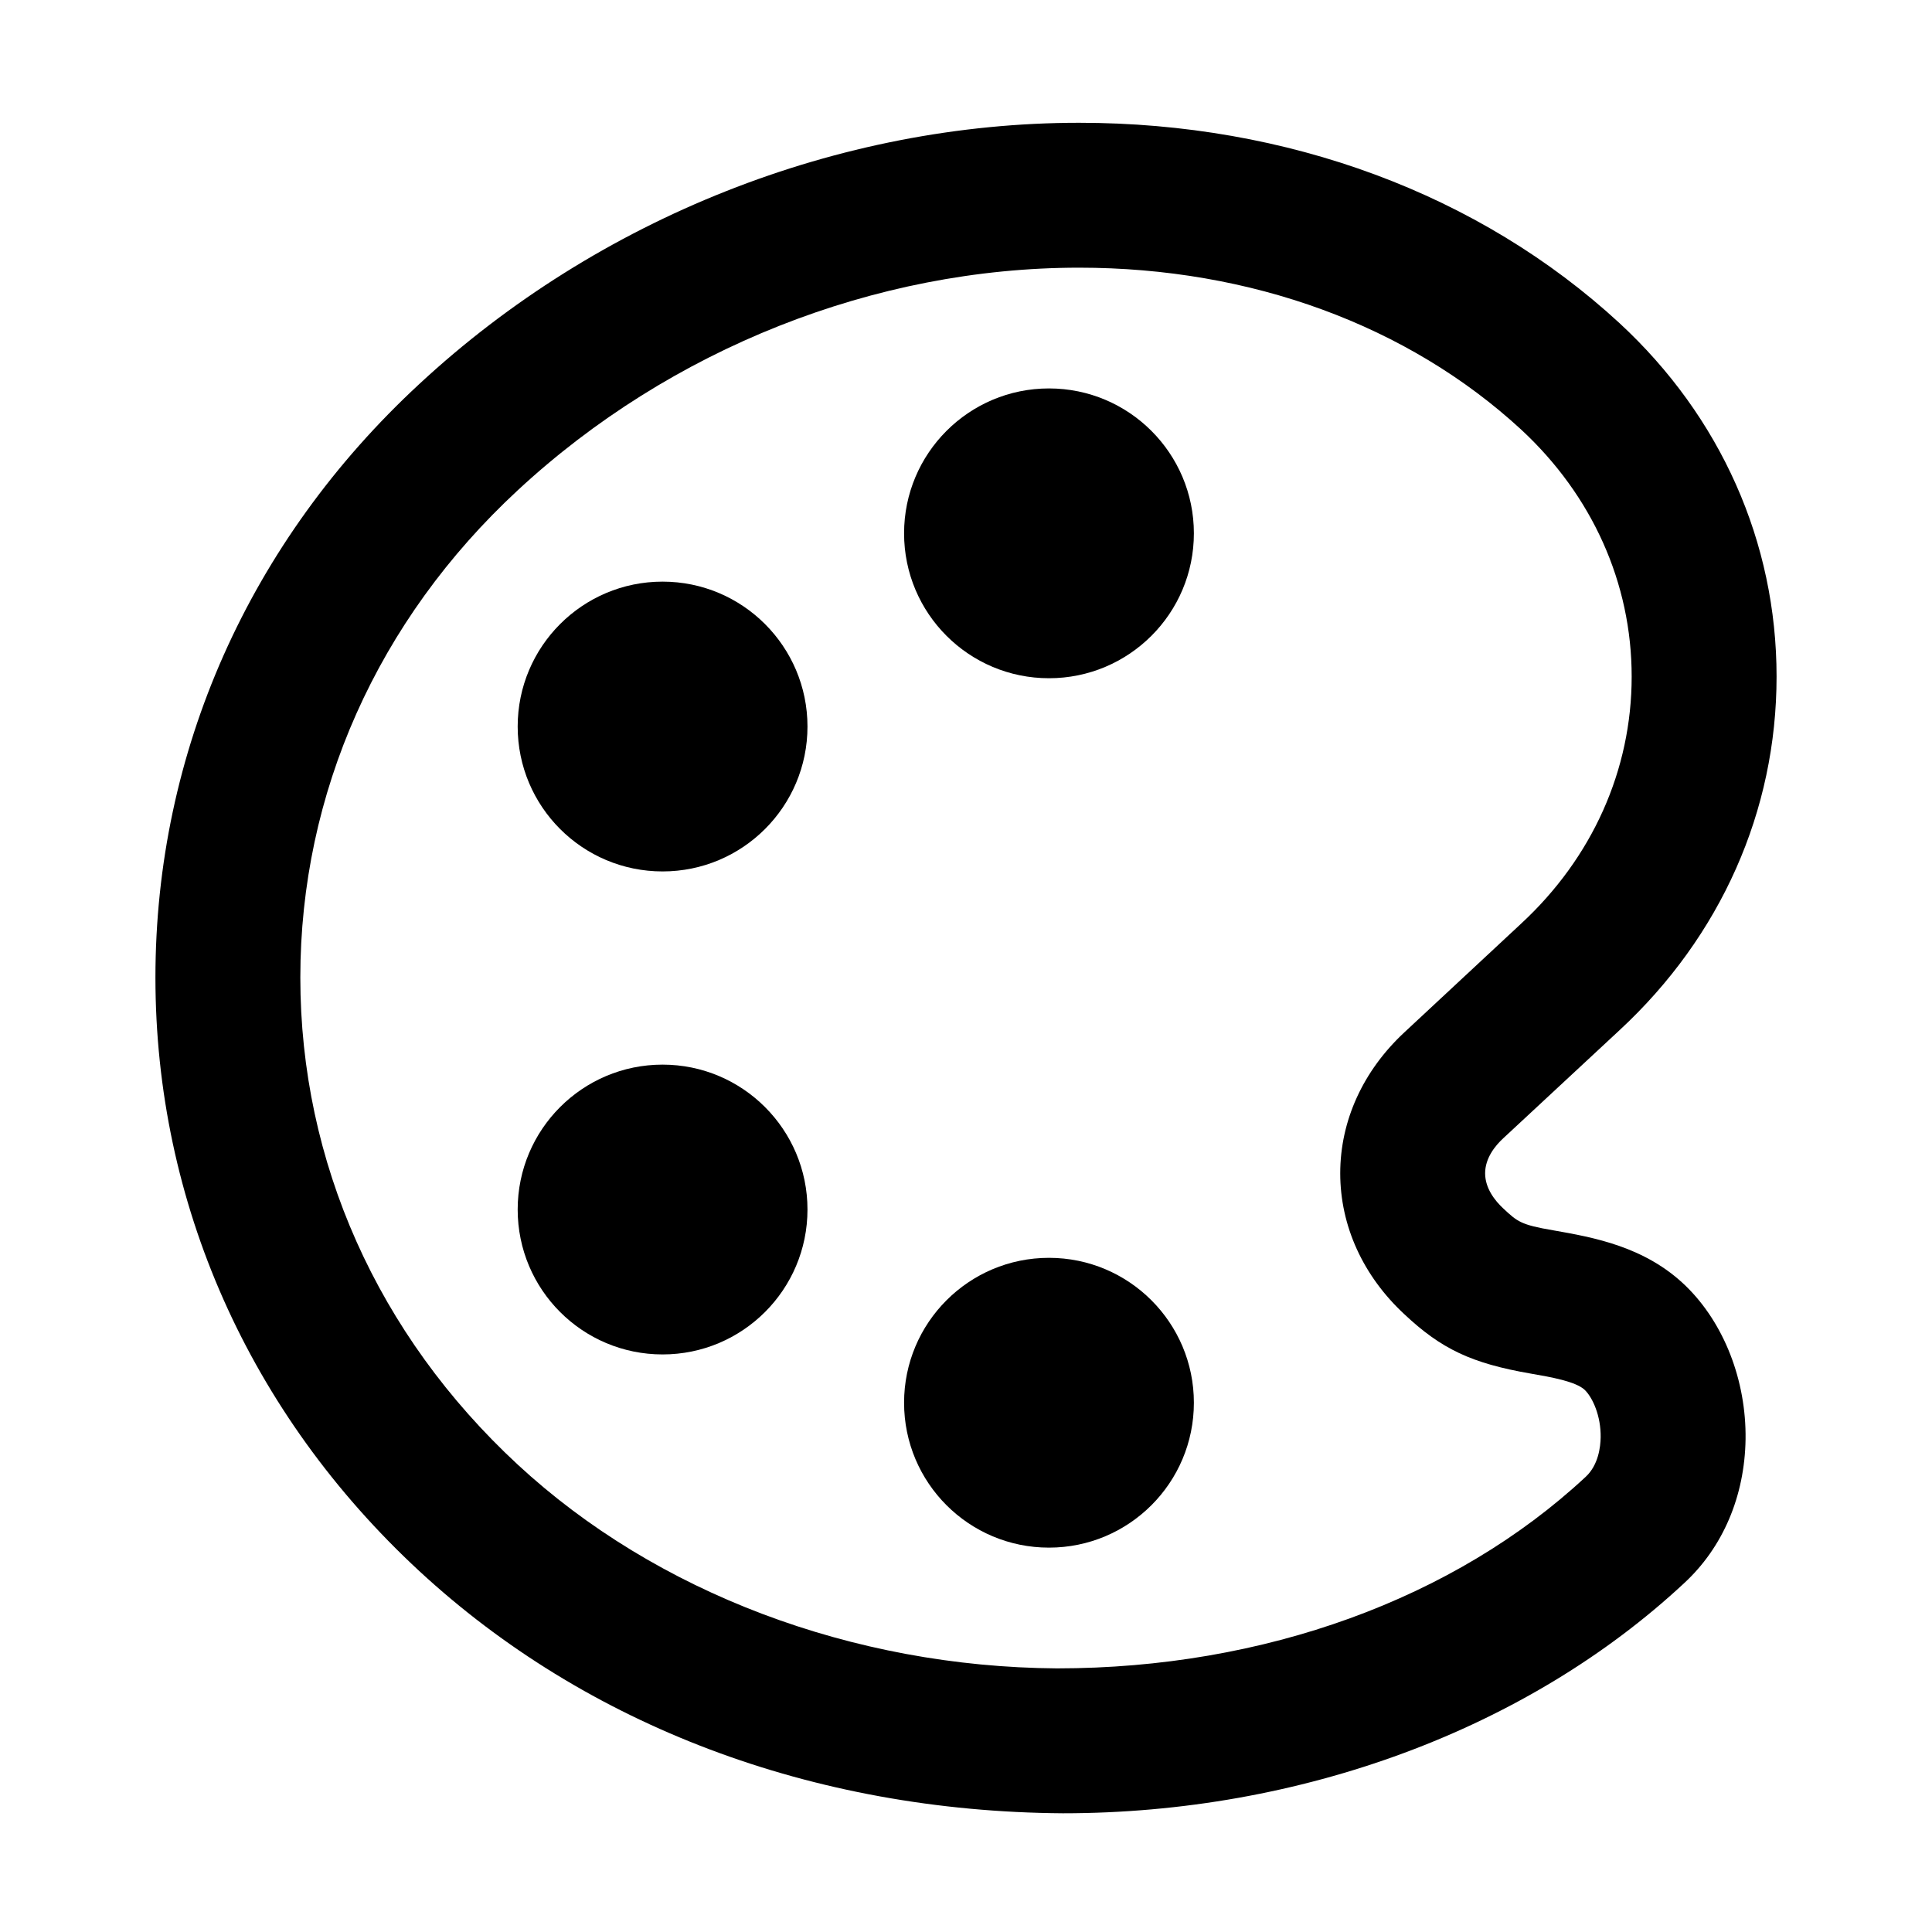
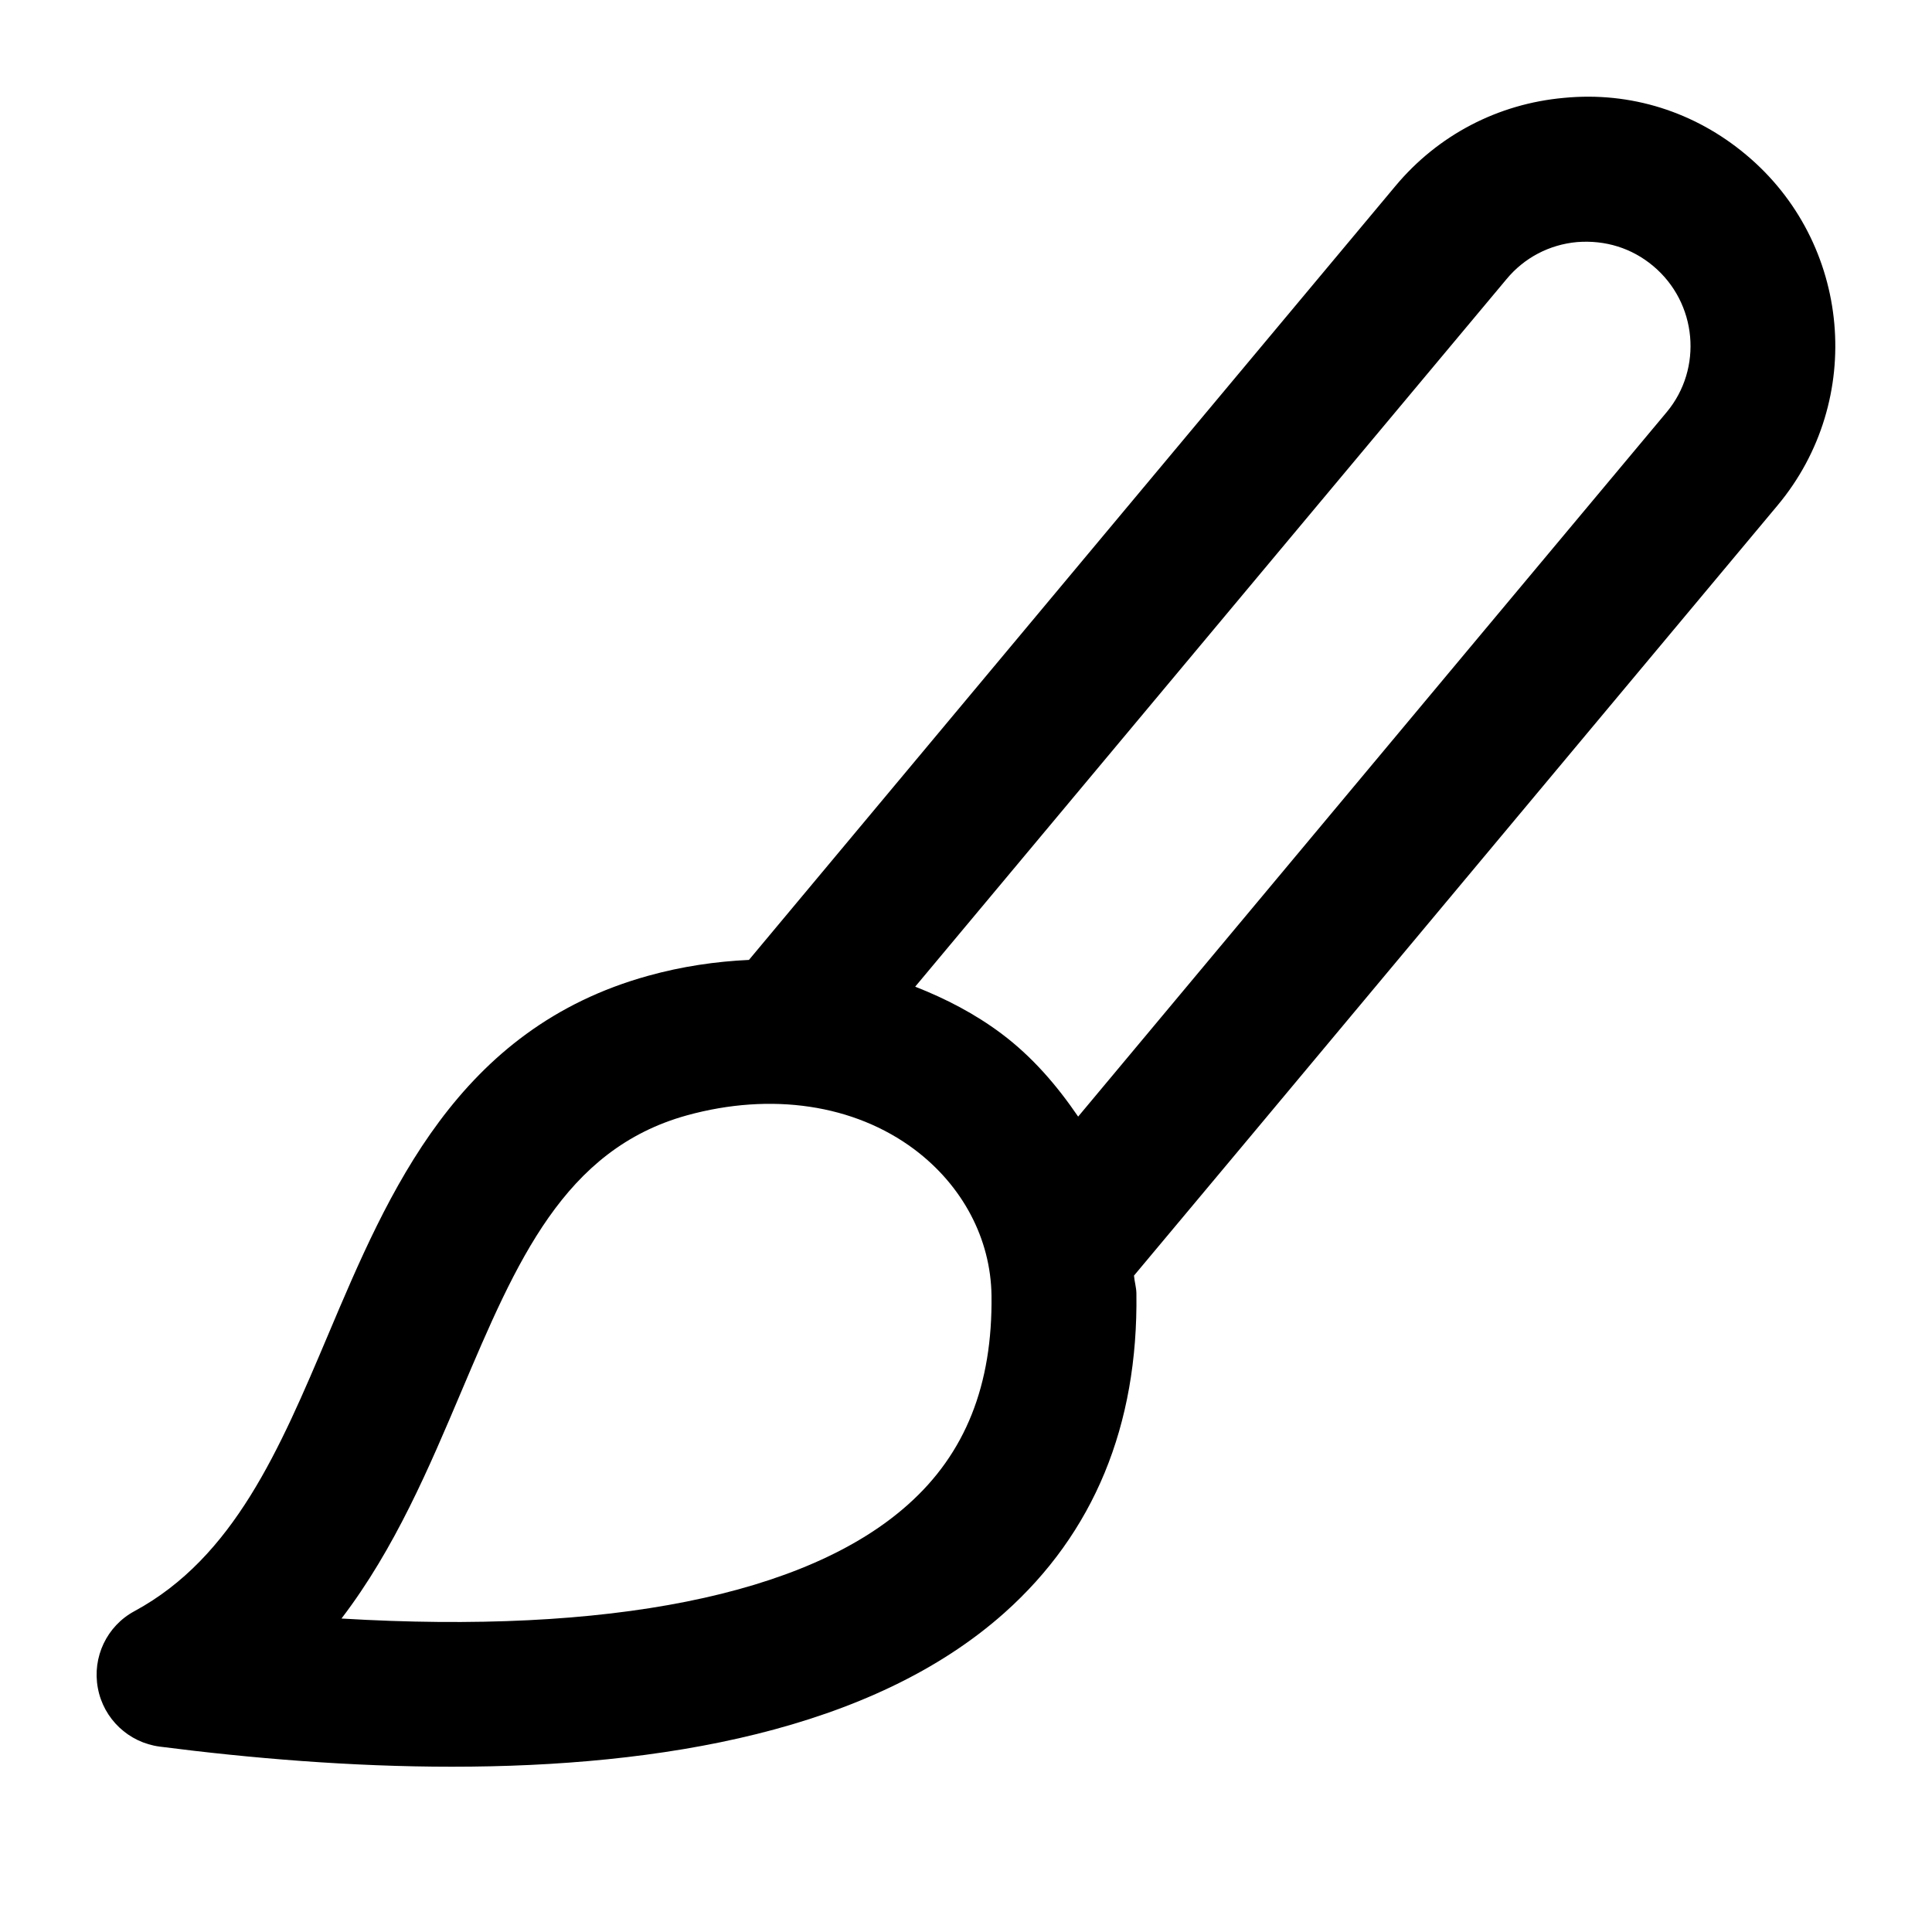
- <svg xmlns="http://www.w3.org/2000/svg" viewBox="0 0 20 20" fill="currenColor">
-   <path d="M10.859 7.021C11.687 7.021 12.359 6.35 12.359 5.521C12.359 4.693 11.687 4.021 10.859 4.021C10.03 4.021 9.359 4.693 9.359 5.521C9.359 6.35 10.03 7.021 10.859 7.021Z" fill="currentColor" />
-   <path d="M6.859 9.021C7.687 9.021 8.359 8.35 8.359 7.521C8.359 6.693 7.687 6.021 6.859 6.021C6.03 6.021 5.359 6.693 5.359 7.521C5.359 8.35 6.03 9.021 6.859 9.021Z" fill="currentColor" />
-   <path d="M6.859 14.021C7.687 14.021 8.359 13.35 8.359 12.521C8.359 11.693 7.687 11.021 6.859 11.021C6.03 11.021 5.359 11.693 5.359 12.521C5.359 13.35 6.03 14.021 6.859 14.021Z" fill="currentColor" />
-   <path d="M10.859 16.021C11.687 16.021 12.359 15.35 12.359 14.521C12.359 13.693 11.687 13.021 10.859 13.021C10.03 13.021 9.359 13.693 9.359 14.521C9.359 15.35 10.03 16.021 10.859 16.021Z" fill="currentColor" />
-   <path d="M11.003 18.771C8.408 18.753 6.068 17.861 4.341 16.264C2.579 14.633 1.609 12.45 1.609 10.119C1.609 7.788 2.579 5.605 4.341 3.975C6.192 2.257 8.683 1.271 11.171 1.271C13.328 1.271 15.315 2.008 16.765 3.345C17.814 4.315 18.391 5.614 18.391 7.004C18.391 8.394 17.814 9.693 16.766 10.664L15.562 11.783C15.476 11.862 15.374 11.99 15.374 12.146C15.374 12.302 15.476 12.43 15.562 12.51C15.708 12.646 15.742 12.679 16.078 12.736C16.492 12.809 17.028 12.902 17.451 13.312L17.452 13.313C17.848 13.699 18.078 14.292 18.07 14.899C18.061 15.488 17.836 16.018 17.434 16.389C15.809 17.902 13.464 18.771 11.003 18.771ZM11.171 2.771C9.057 2.771 6.938 3.611 5.36 5.075C3.908 6.42 3.109 8.211 3.109 10.119C3.109 12.027 3.908 13.818 5.36 15.162C6.791 16.487 8.825 17.256 10.941 17.271C13.088 17.271 15.06 16.549 16.414 15.289C16.547 15.166 16.568 14.979 16.57 14.879C16.573 14.656 16.487 14.469 16.406 14.389C16.314 14.301 16.054 14.255 15.844 14.219C15.233 14.113 14.921 13.965 14.538 13.605C14.11 13.208 13.874 12.69 13.874 12.146C13.874 11.602 14.11 11.084 14.54 10.685L15.745 9.563C16.484 8.88 16.891 7.971 16.891 7.004C16.891 6.037 16.484 5.13 15.747 4.447C14.575 3.367 12.95 2.771 11.171 2.771Z" fill="currentColor" />
+ <svg xmlns="http://www.w3.org/2000/svg" width="20" height="20" viewBox="0 0 20 20" fill="none">
+   <path d="M18.074 1.601C17.546 1.159 16.882 0.946 16.191 1.013C15.506 1.074 14.885 1.399 14.446 1.925C14.41 1.968 9.416 7.944 7.753 9.937C7.409 9.953 7.06 10.004 6.711 10.101C4.738 10.647 4.024 12.333 3.396 13.819C2.895 15.003 2.421 16.121 1.393 16.678C1.106 16.832 0.953 17.154 1.013 17.475C1.072 17.794 1.331 18.039 1.654 18.081C2.59 18.201 3.631 18.289 4.678 18.289C6.838 18.289 9.029 17.917 10.399 16.695C11.323 15.87 11.783 14.758 11.764 13.389C11.763 13.326 11.744 13.267 11.739 13.205L12.946 11.762C15.049 9.245 18.327 5.319 18.401 5.232C19.312 4.142 19.166 2.512 18.074 1.601ZM9.4 15.575C8.348 16.516 6.291 16.92 3.535 16.755C4.089 16.03 4.445 15.185 4.776 14.404C5.346 13.06 5.837 11.899 7.111 11.546C7.986 11.305 8.843 11.433 9.465 11.898C9.965 12.273 10.256 12.824 10.264 13.41C10.276 14.337 9.994 15.046 9.4 15.575ZM17.253 4.267C17.21 4.317 13.908 8.269 11.795 10.8L11.161 11.559C10.943 11.24 10.689 10.941 10.364 10.698C10.091 10.494 9.79 10.338 9.474 10.214C11.485 7.807 15.533 2.963 15.596 2.889C15.779 2.668 16.039 2.532 16.325 2.506C16.618 2.483 16.892 2.568 17.113 2.753C17.569 3.134 17.631 3.814 17.253 4.267Z" fill="currentColor" />
</svg>
